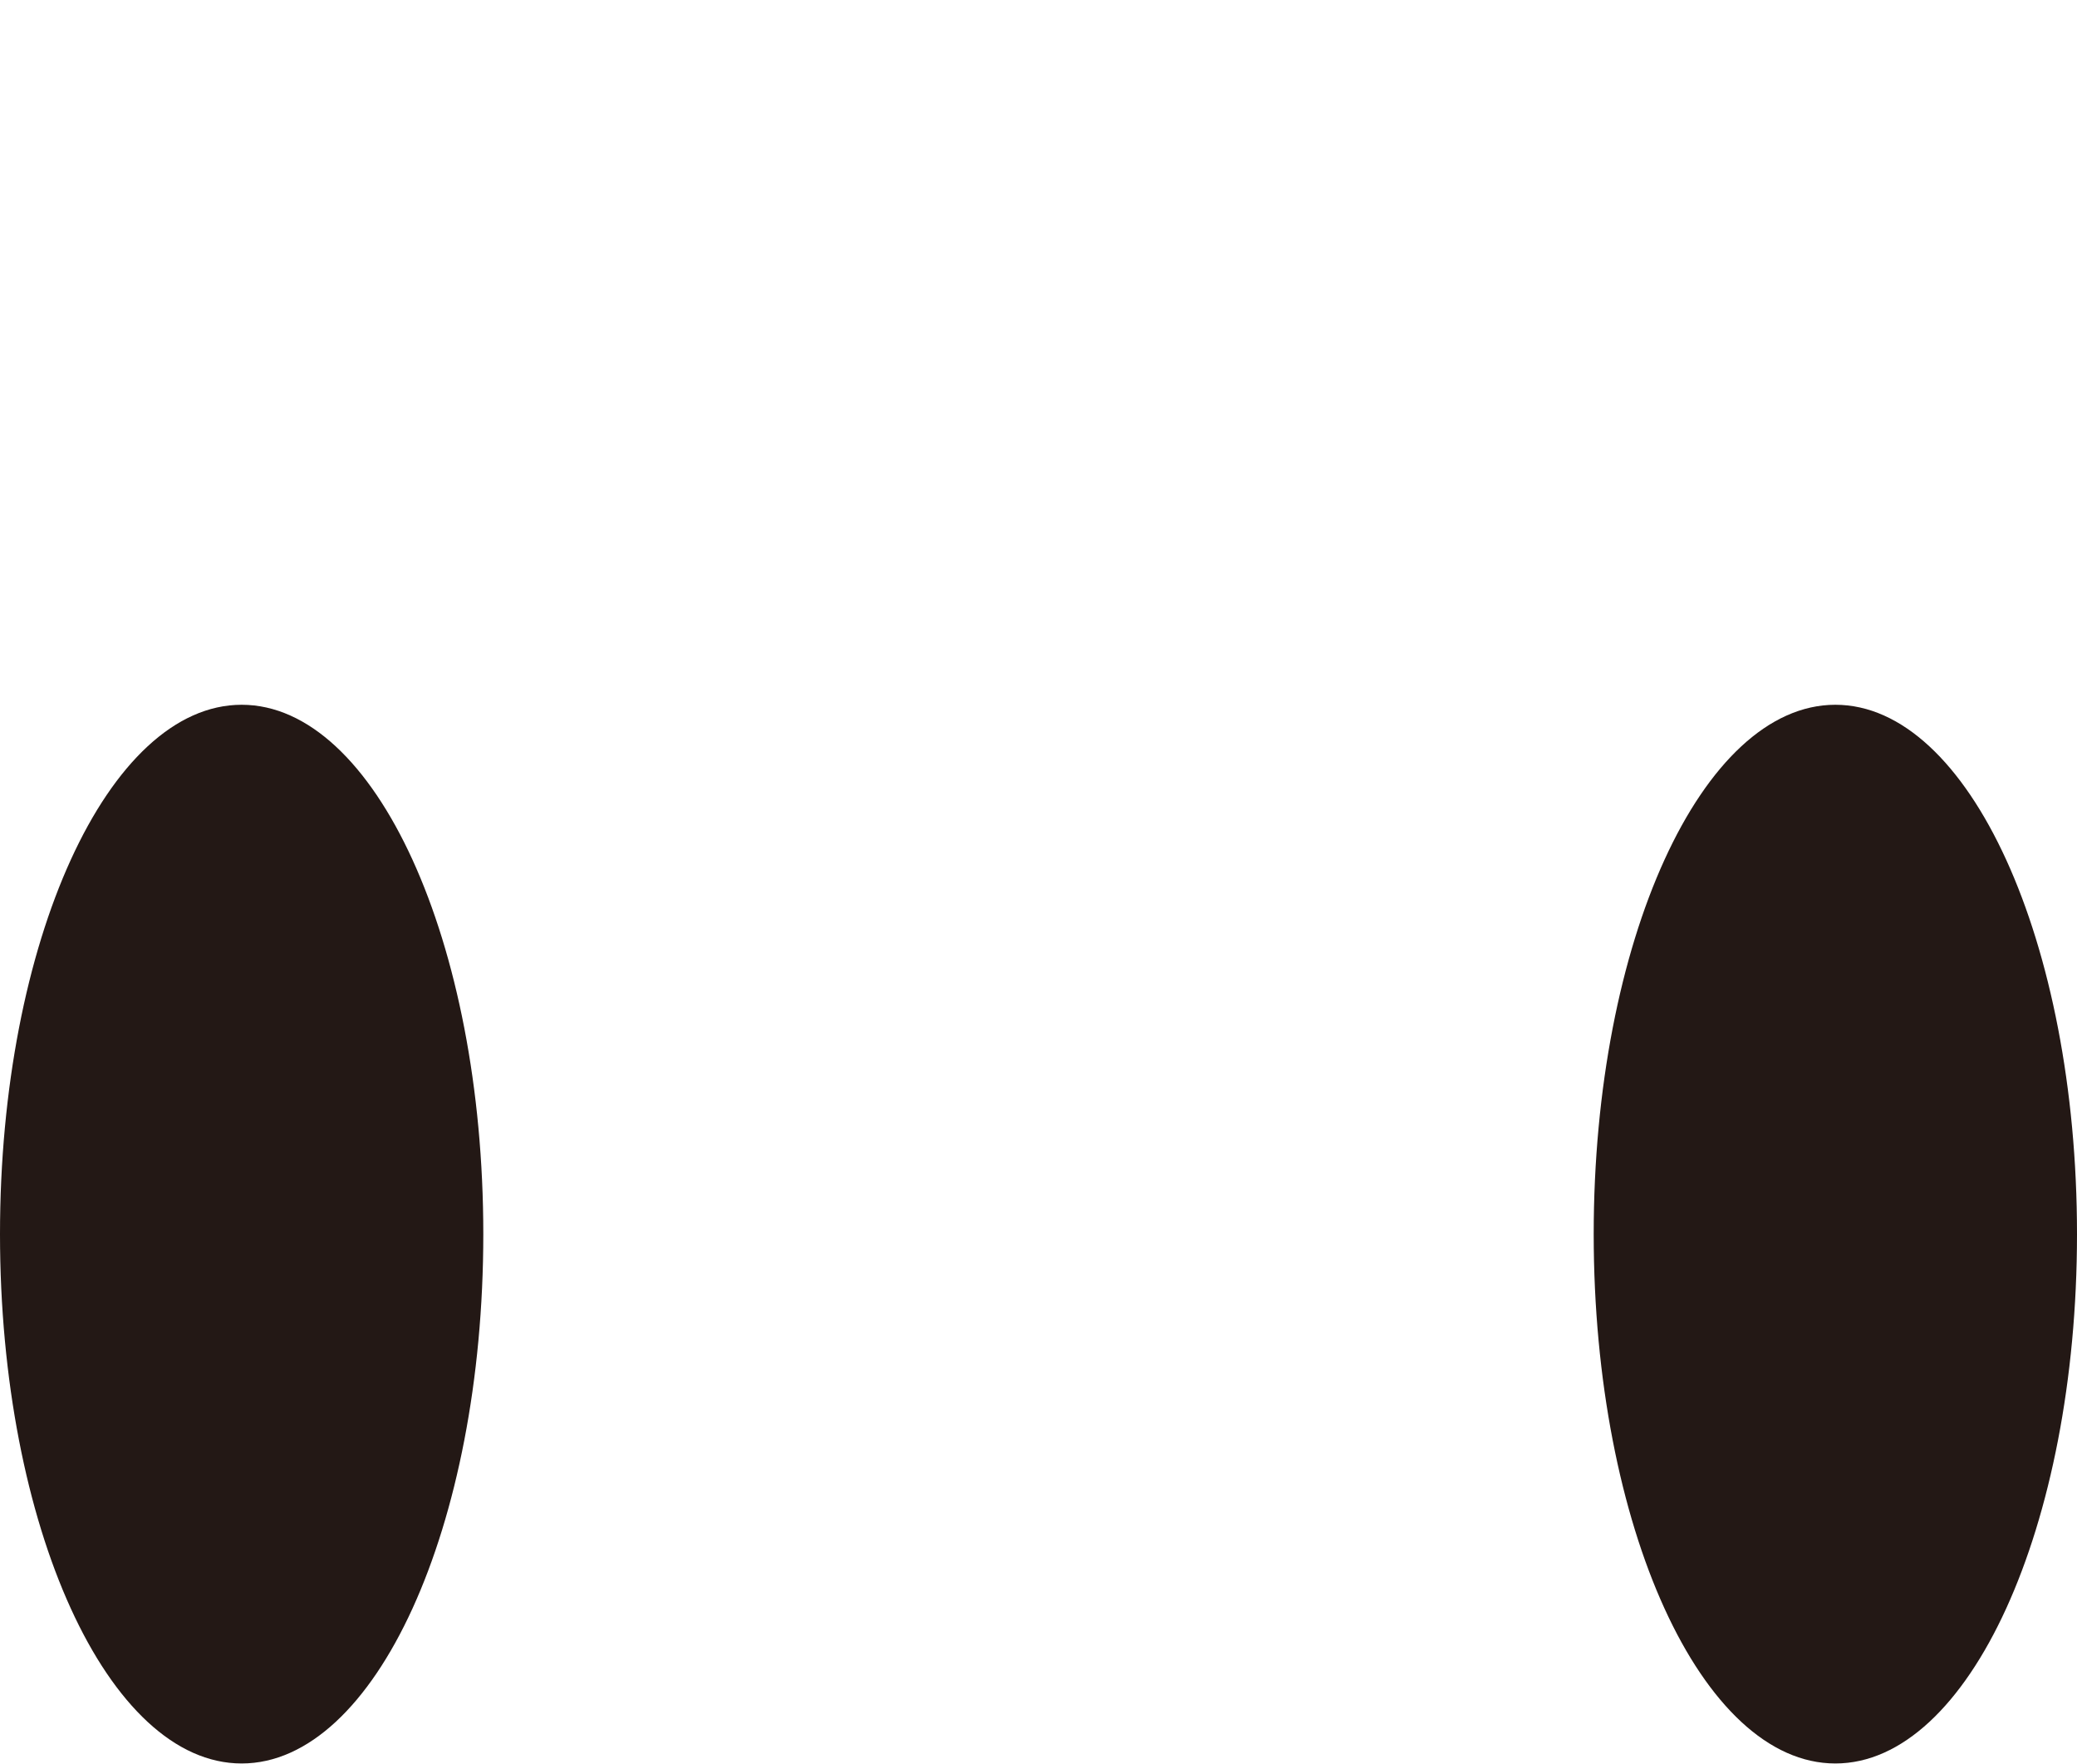
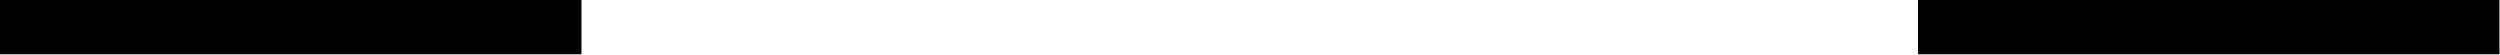
- <svg xmlns="http://www.w3.org/2000/svg" id="_레이어_2" data-name="레이어 2" viewBox="0 0 320.68 272.24">
+ <svg xmlns="http://www.w3.org/2000/svg" id="_레이어_2" data-name="레이어 2" viewBox="0 0 46.09 1">
  <defs>
    <style>
-       .cls-1 {
-         fill: #231815;
+       .eye2 {
+         fill: #000000;
+         stroke: #000000;
+         stroke-miterlimit: 10;
      }
    </style>
  </defs>
-   <ellipse class="cls-1" cx="37.31" cy="190.52" rx="37.31" ry="81.72" />
-   <ellipse class="cls-1" cx="283.37" cy="190.52" rx="37.31" ry="81.72" />
+   <g id="_레이어_6" data-name="레이어 6">
+     <path class="eye2" d="m0,.5h10.72" />
+     <path class="eye2" d="m35.36.5h10.72" />
+   </g>
</svg>
